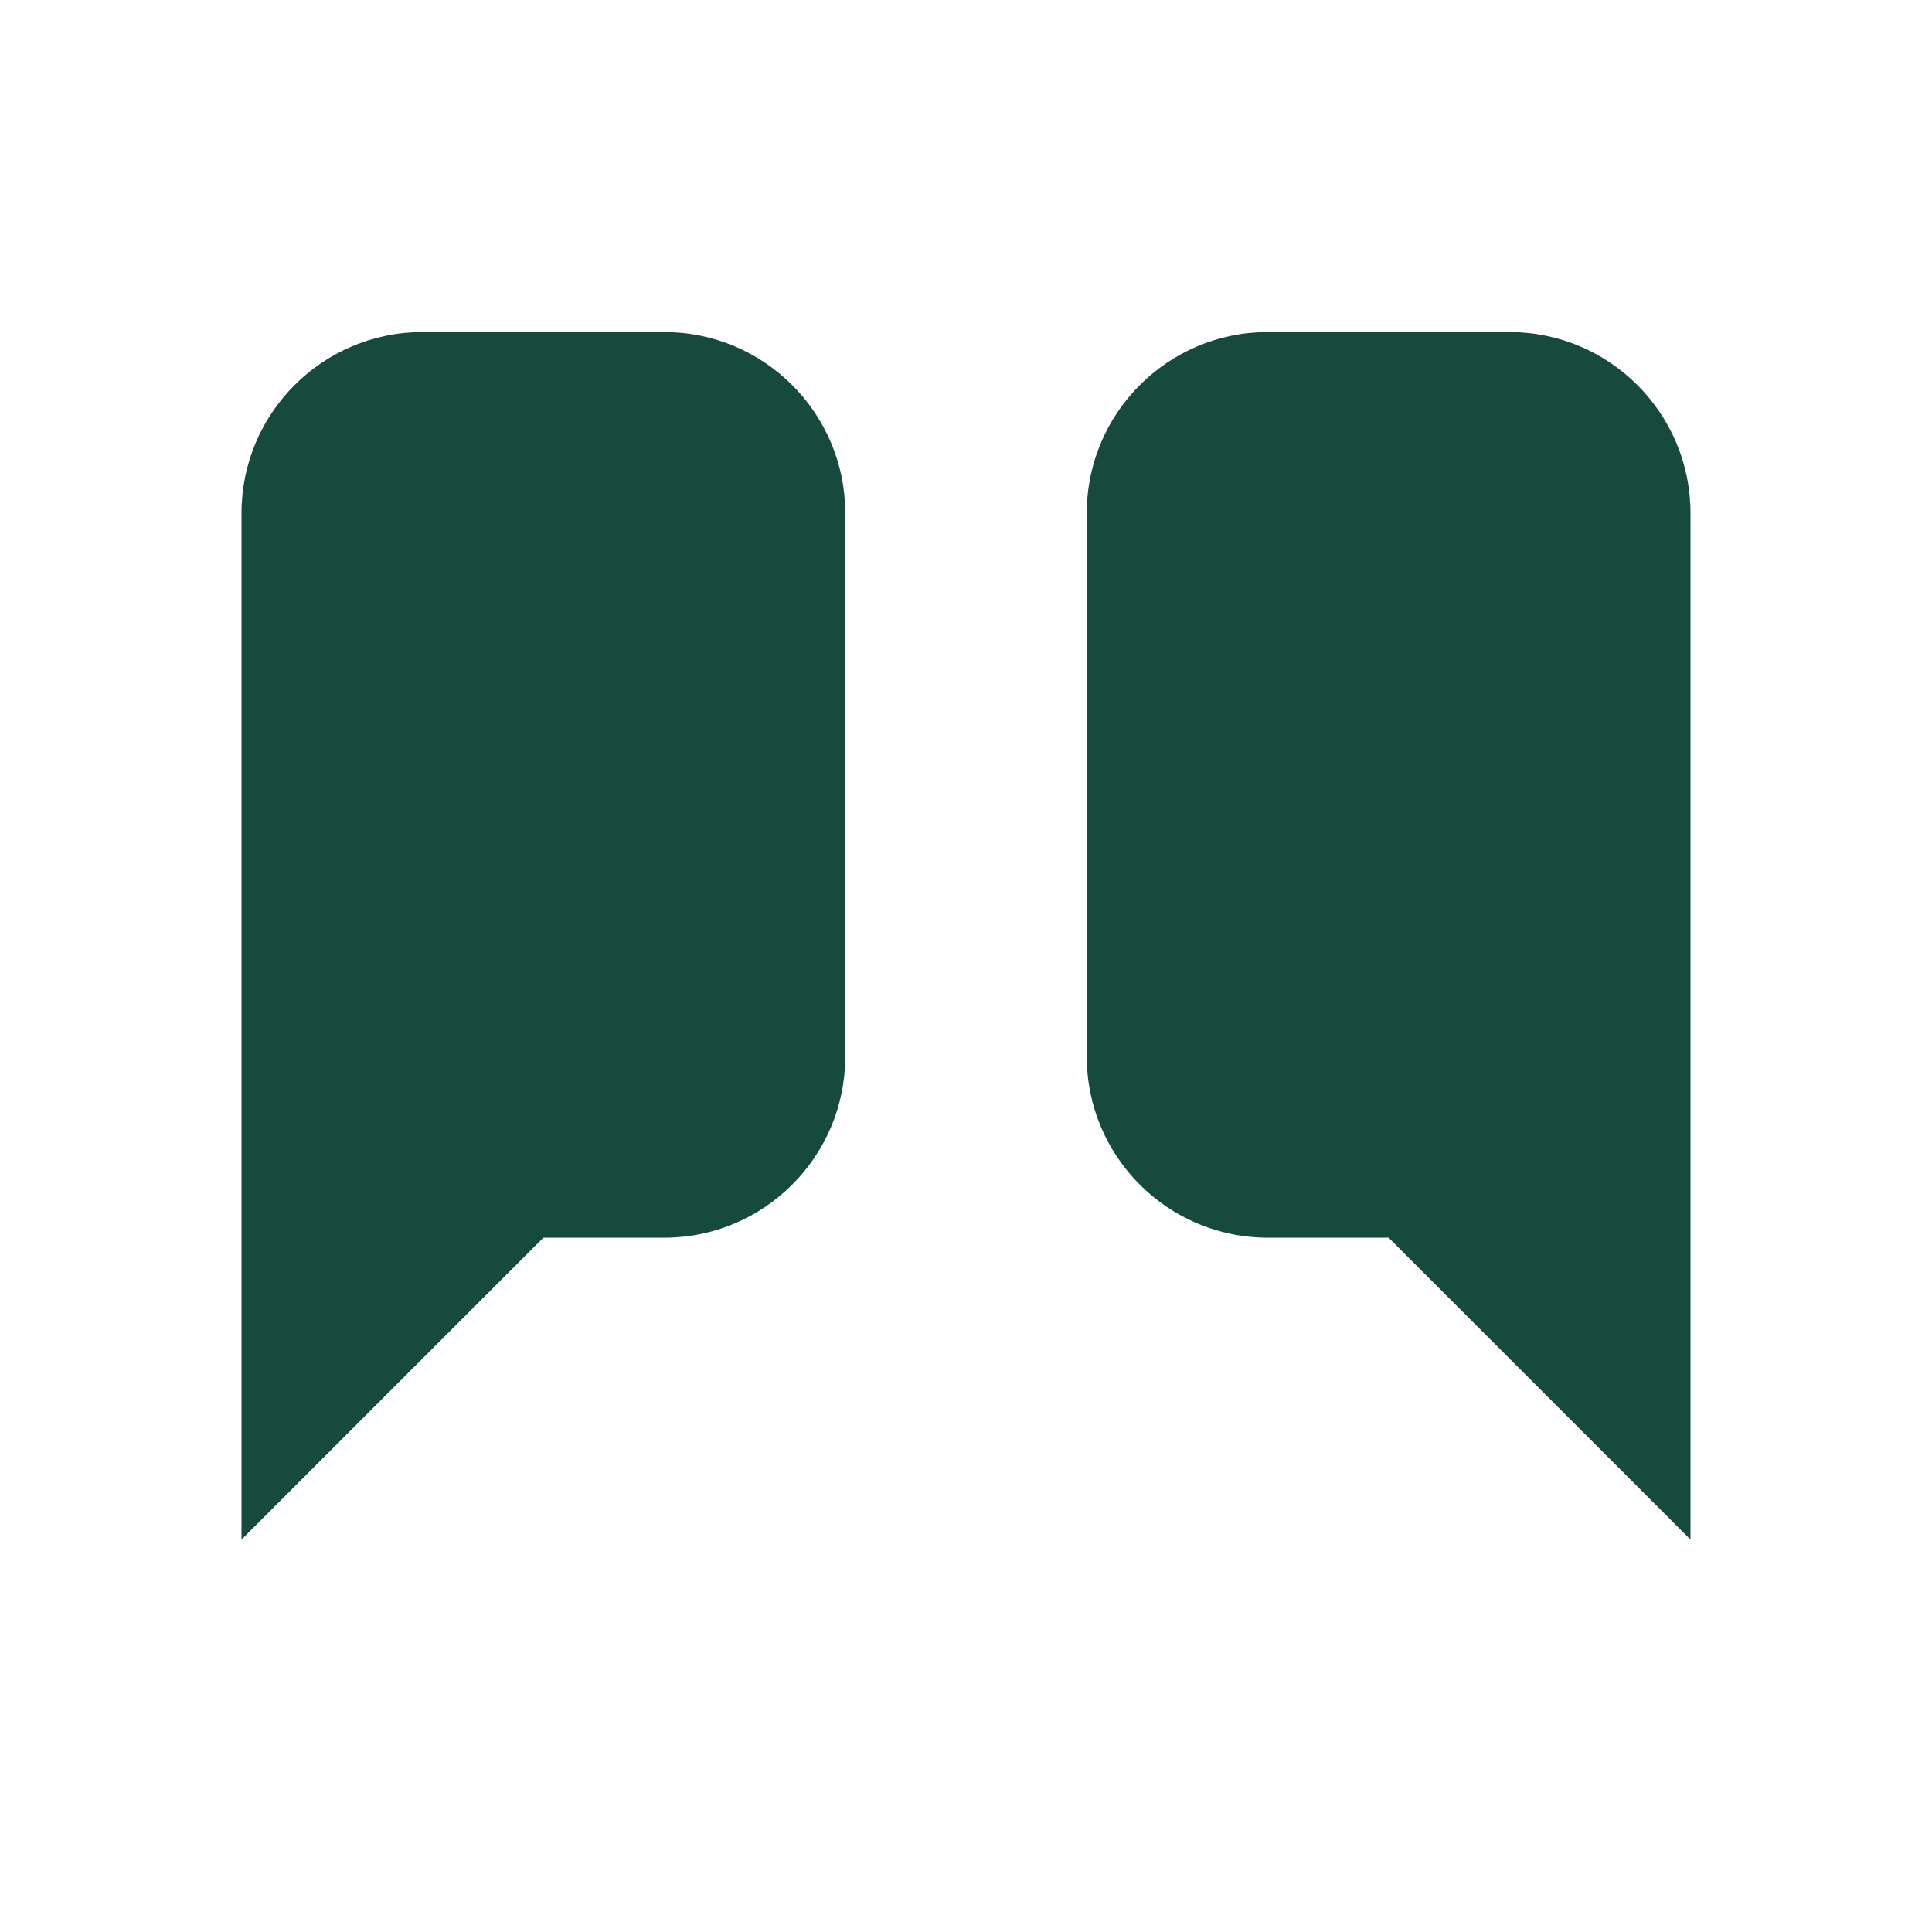
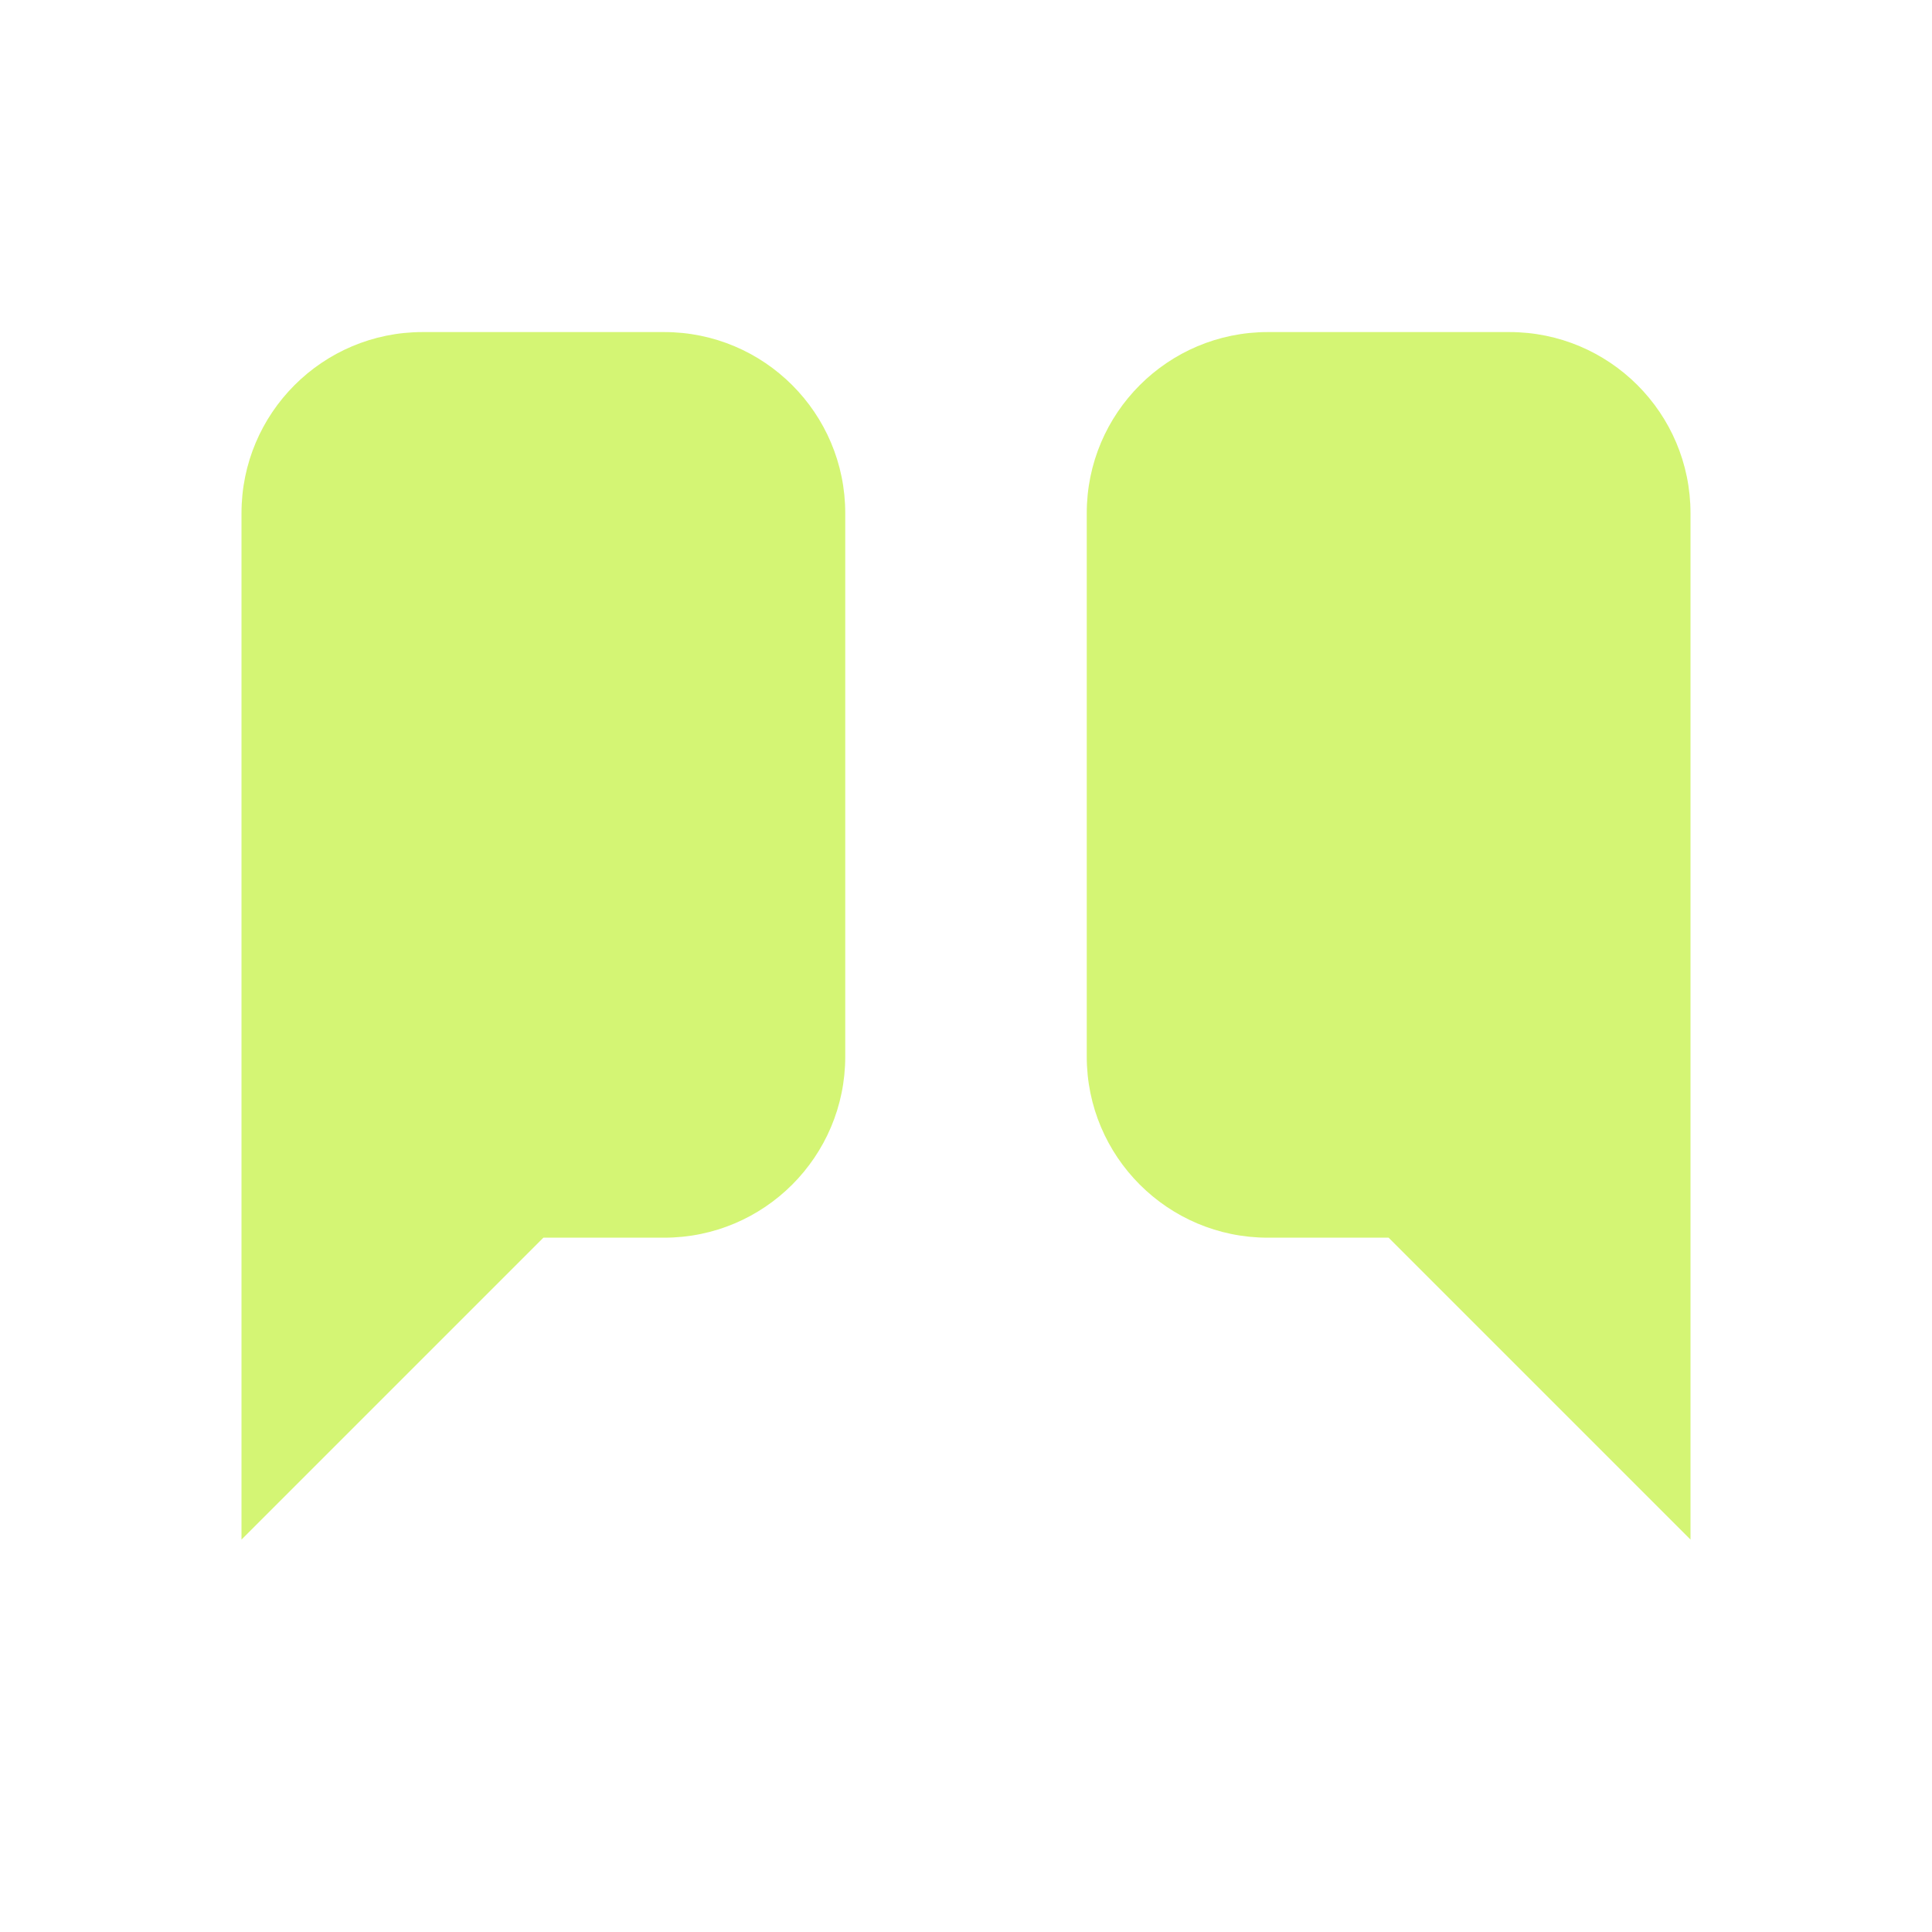
<svg xmlns="http://www.w3.org/2000/svg" viewBox="0 0 256 256" role="img">
-   <path fill="#164a3d" d="M56 44H88A24 24 0 0 1 112 68V140A24 24 0 0 1 88 164H72L32 204V68A24 24 0 0 1 56 44Z M168 44H200A24 24 0 0 1 224 68V204L184 164H168A24 24 0 0 1 144 140V68A24 24 0 0 1 168 44Z" />
+   <path fill="#d4f574" d="M56 44H88A24 24 0 0 1 112 68V140A24 24 0 0 1 88 164H72L32 204V68A24 24 0 0 1 56 44Z M168 44H200A24 24 0 0 1 224 68V204L184 164H168A24 24 0 0 1 144 140V68A24 24 0 0 1 168 44Z" />
</svg>
